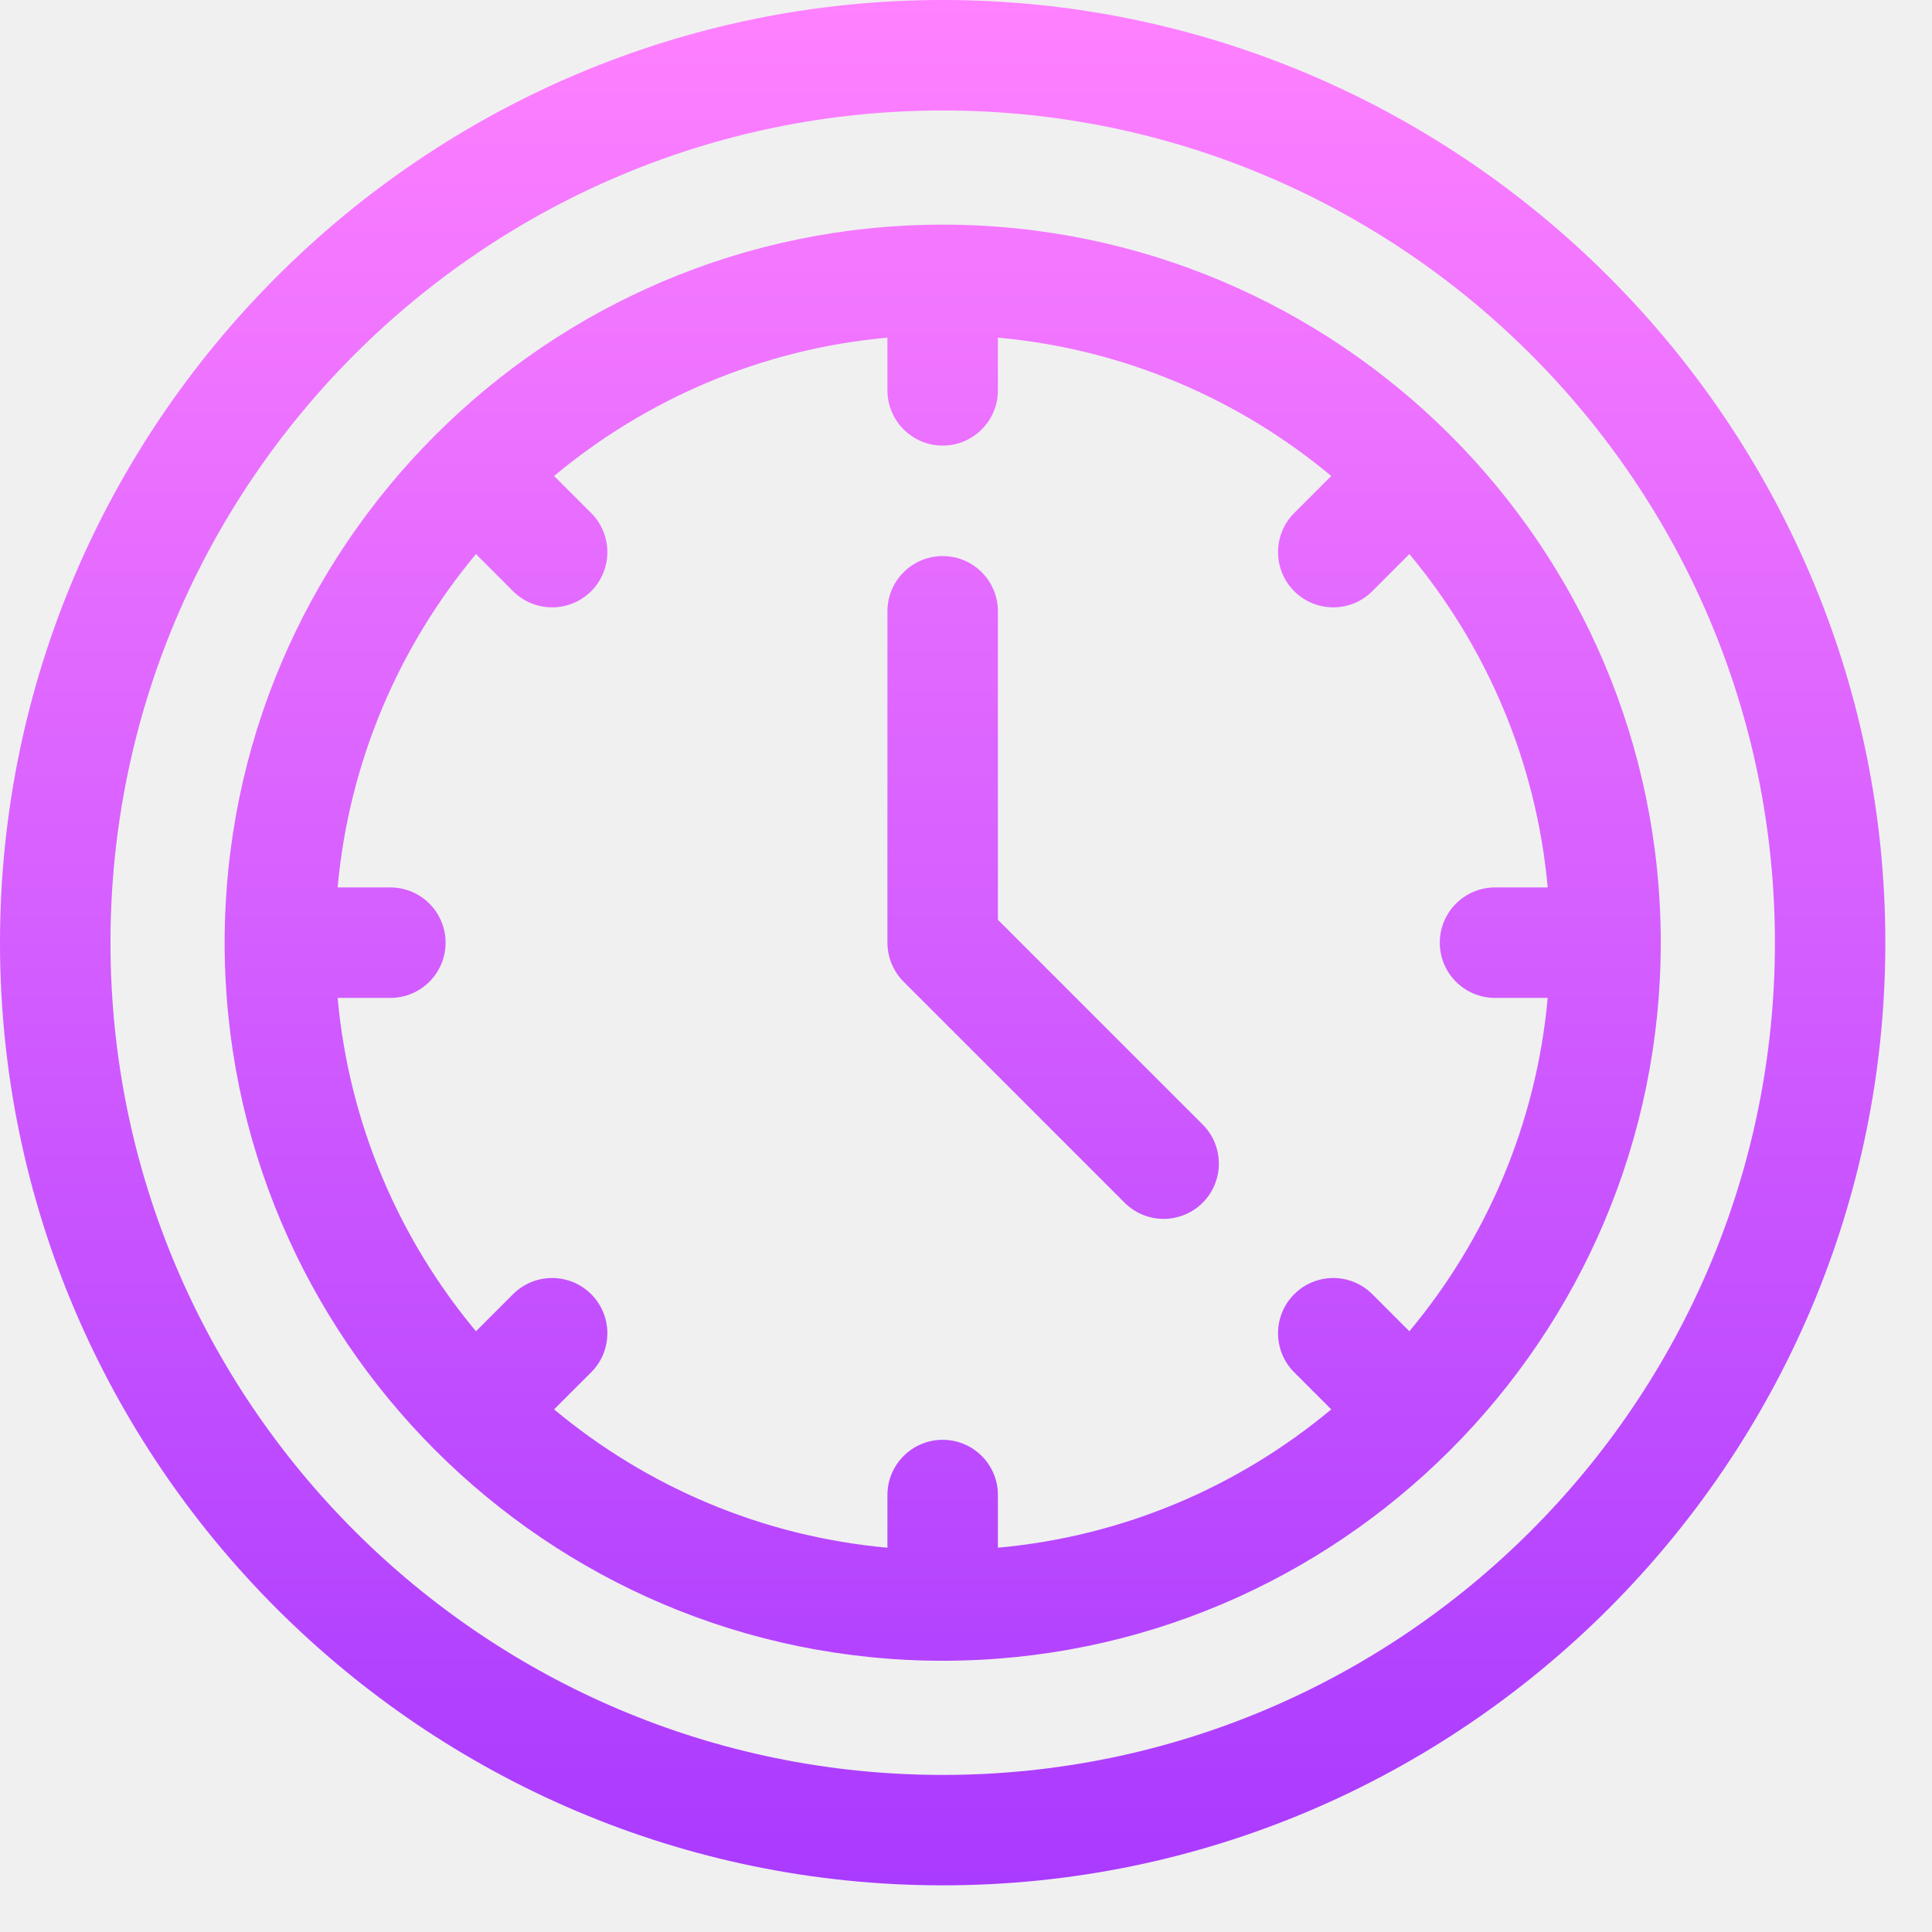
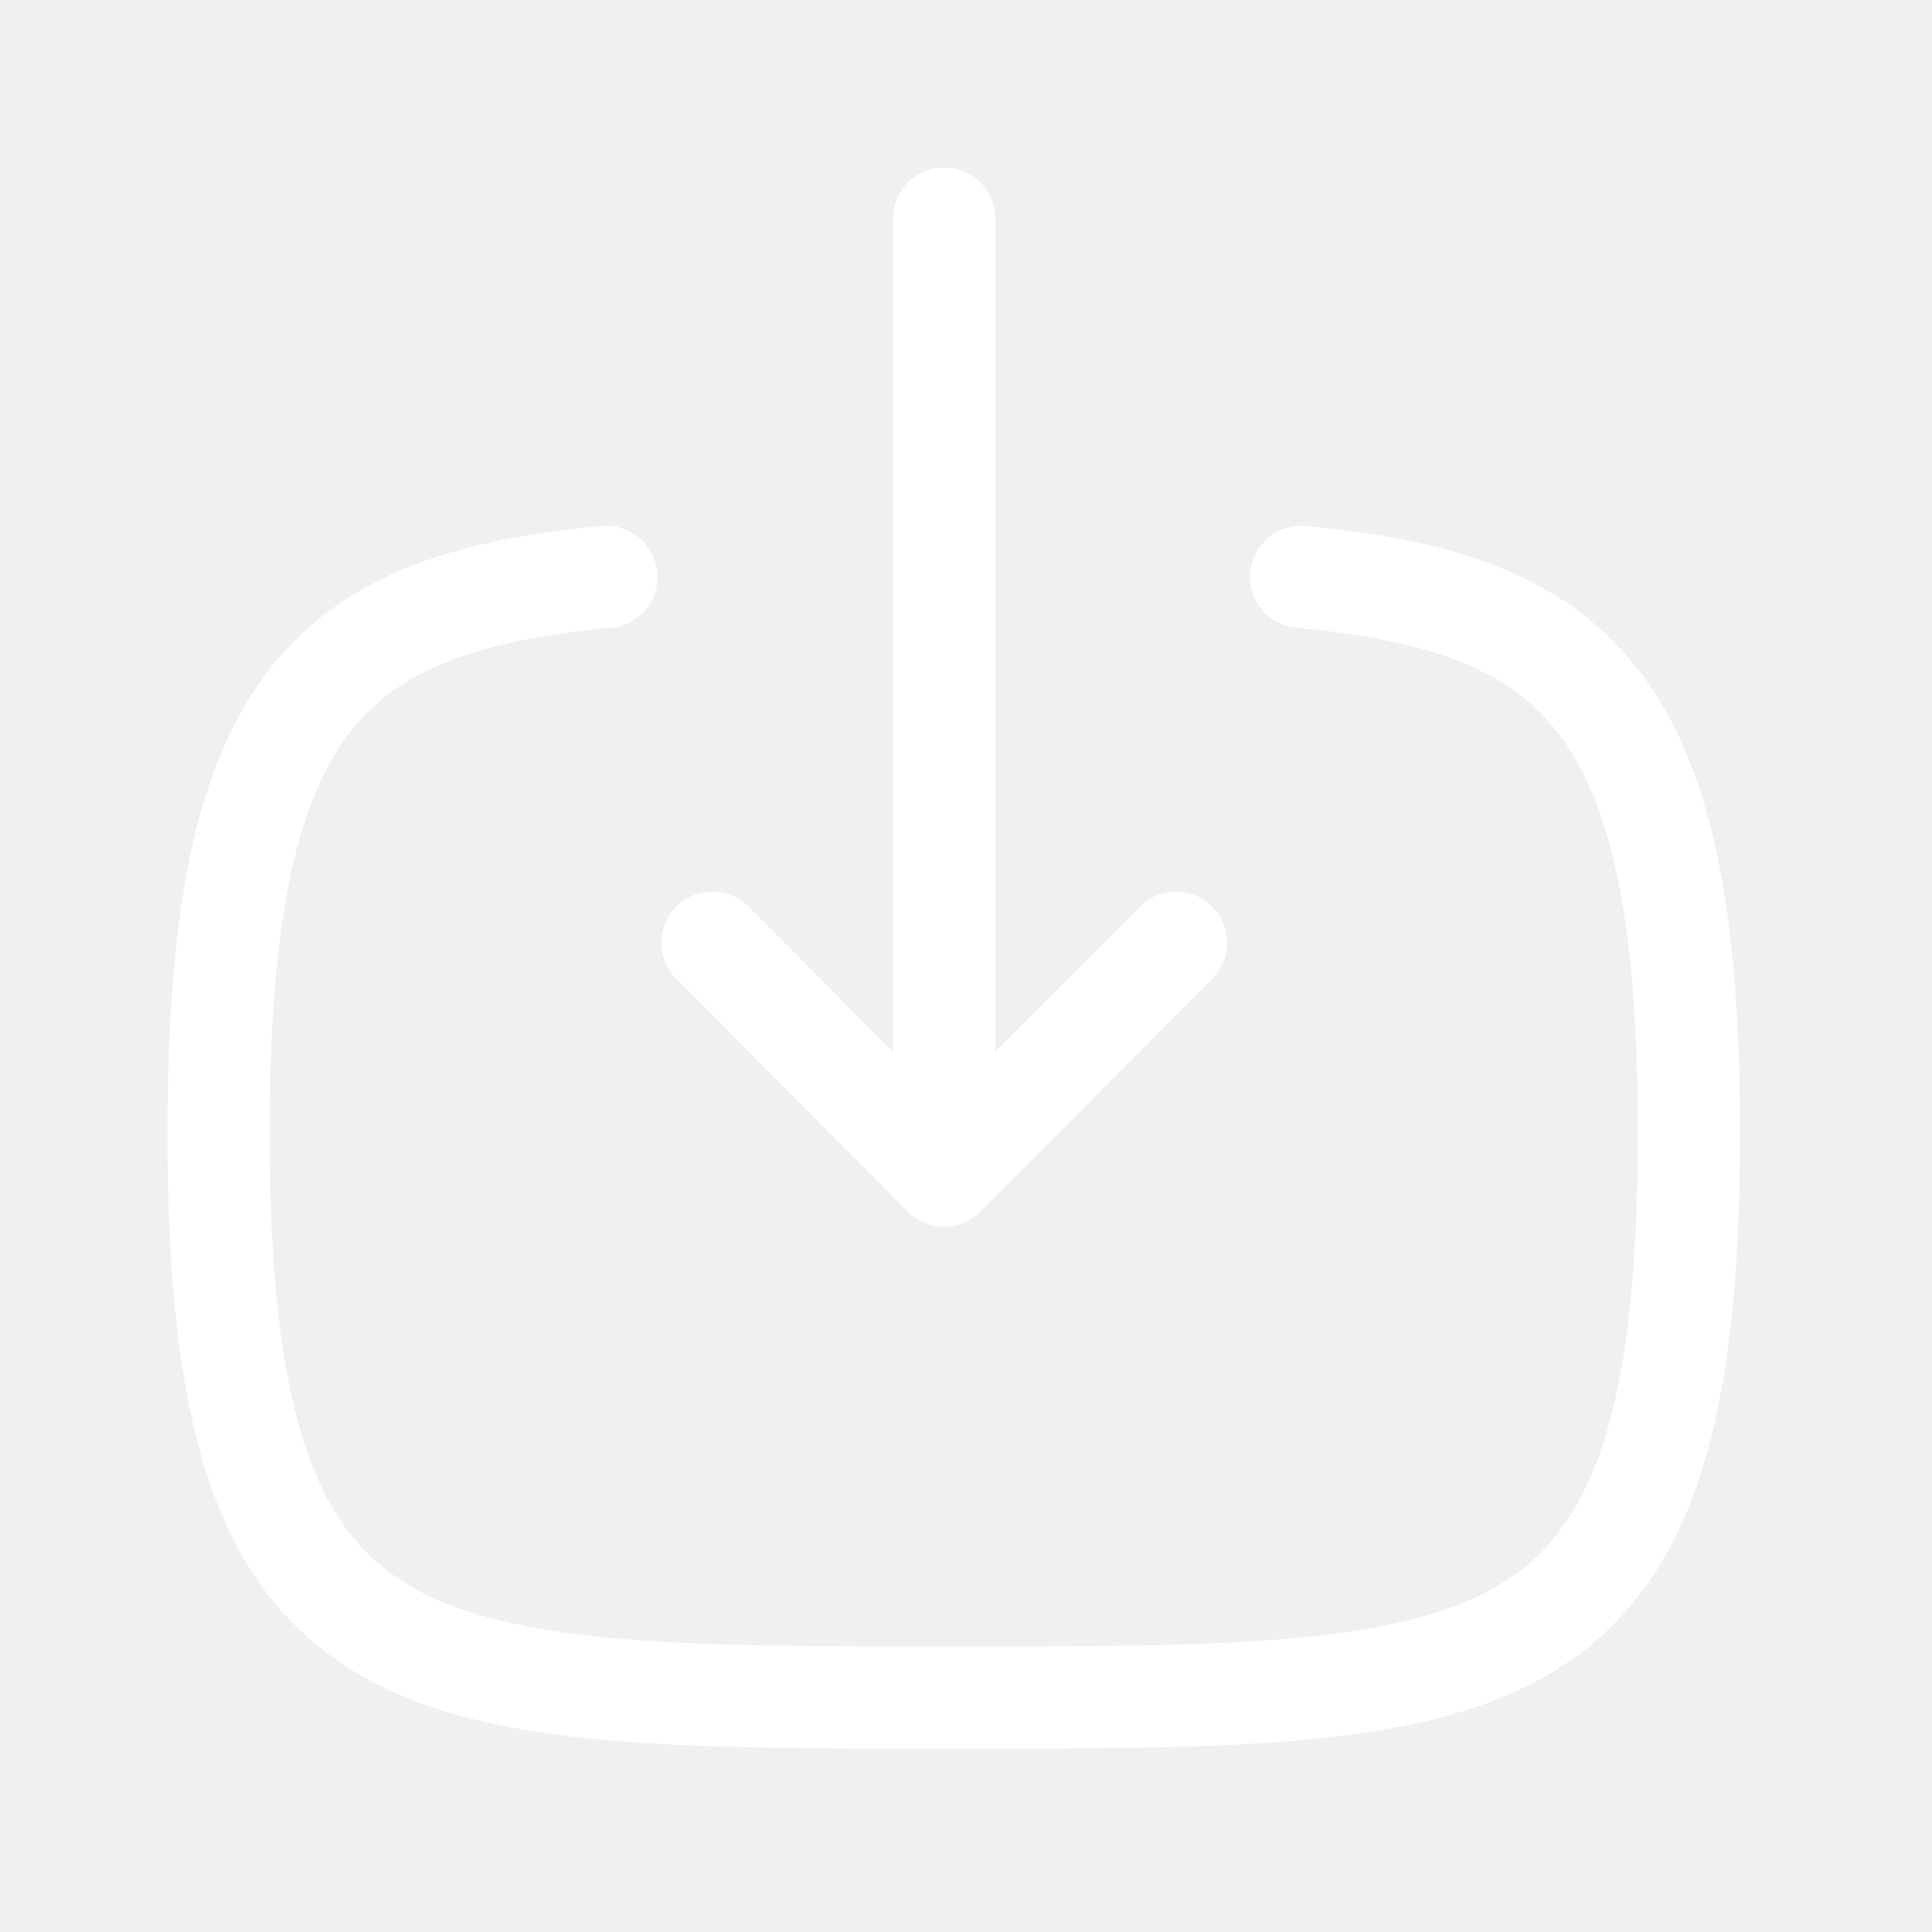
- <svg xmlns="http://www.w3.org/2000/svg" width="33" height="33" viewBox="0 0 33 33" fill="none">
-   <path d="M17.045 15.711V10.441C17.045 9.92 16.623 9.498 16.102 9.498C15.581 9.498 15.158 9.92 15.158 10.441V16.102C15.158 16.352 15.258 16.592 15.435 16.769L19.209 20.543C19.577 20.911 20.174 20.911 20.543 20.543C20.911 20.174 20.911 19.577 20.543 19.208L17.045 15.711ZM16.102 0C7.236 0 0 7.236 0 16.102C0 24.968 7.236 32.203 16.102 32.203C24.968 32.203 32.203 24.967 32.203 16.102C32.203 7.236 24.967 0 16.102 0ZM16.102 30.317C8.264 30.317 1.887 23.94 1.887 16.102C1.887 8.264 8.264 1.887 16.102 1.887C23.94 1.887 30.317 8.264 30.317 16.102C30.317 23.94 23.94 30.317 16.102 30.317ZM16.102 3.837C9.346 3.837 3.837 9.334 3.837 16.102C3.837 22.858 9.334 28.367 16.102 28.367C22.857 28.367 28.367 22.87 28.367 16.102C28.367 9.323 22.852 3.837 16.102 3.837ZM24.073 22.739L23.44 22.106C23.072 21.737 22.474 21.738 22.106 22.106C21.738 22.474 21.738 23.072 22.106 23.44L22.739 24.073C21.166 25.386 19.199 26.241 17.045 26.436V25.536C17.045 25.015 16.623 24.593 16.102 24.593C15.581 24.593 15.158 25.015 15.158 25.536V26.436C13.004 26.241 11.038 25.386 9.464 24.073L10.098 23.44C10.466 23.072 10.466 22.474 10.098 22.106C9.729 21.737 9.132 21.737 8.763 22.106L8.13 22.739C6.818 21.166 5.962 19.199 5.767 17.045H6.667C7.188 17.045 7.611 16.623 7.611 16.102C7.611 15.581 7.188 15.158 6.667 15.158H5.767C5.962 13.004 6.818 11.038 8.13 9.464L8.763 10.098C9.132 10.466 9.729 10.466 10.098 10.098C10.466 9.729 10.466 9.132 10.098 8.763L9.464 8.13C11.038 6.818 13.004 5.962 15.158 5.767V6.667C15.158 7.188 15.581 7.611 16.102 7.611C16.623 7.611 17.045 7.188 17.045 6.667V5.767C19.199 5.962 21.166 6.818 22.739 8.13L22.106 8.763C21.738 9.132 21.738 9.729 22.106 10.098C22.474 10.466 23.072 10.466 23.44 10.098L24.073 9.464C25.386 11.038 26.241 13.004 26.436 15.158H25.536C25.015 15.158 24.593 15.581 24.593 16.102C24.593 16.623 25.015 17.045 25.536 17.045H26.436C26.241 19.199 25.386 21.166 24.073 22.739Z" fill="url(#paint0_linear_1_1318)" />
+ <svg xmlns="http://www.w3.org/2000/svg" width="25" height="25" viewBox="0 0 25 25" fill="none">
+   <g clip-path="url(#clip0_180_881)">
+     <path d="M12.217 15.212V2.828" stroke="white" stroke-width="1.322" stroke-linecap="round" stroke-linejoin="round" />
+     <path d="M15.217 12.199L12.218 15.211L9.219 12.199" stroke="white" stroke-width="1.322" stroke-linecap="round" stroke-linejoin="round" />
+     <path d="M16.836 7.465C20.517 7.804 21.855 9.182 21.855 14.664C21.855 21.967 19.479 21.967 12.342 21.967C5.203 21.967 2.828 21.967 2.828 14.664C2.828 9.182 4.165 7.804 7.847 7.465" stroke="white" stroke-width="1.322" stroke-linecap="round" stroke-linejoin="round" />
+   </g>
  <defs>
-     <linearGradient id="paint0_linear_1_1318" x1="16.102" y1="32.203" x2="16.102" y2="0" gradientUnits="userSpaceOnUse">
-       <stop stop-color="#A93AFF" />
-       <stop offset="1" stop-color="#FF81FF" />
-     </linearGradient>
+     <clipPath id="clip0_180_881">
+       <rect width="24.68" height="24.68" fill="white" />
+     </clipPath>
  </defs>
</svg>
